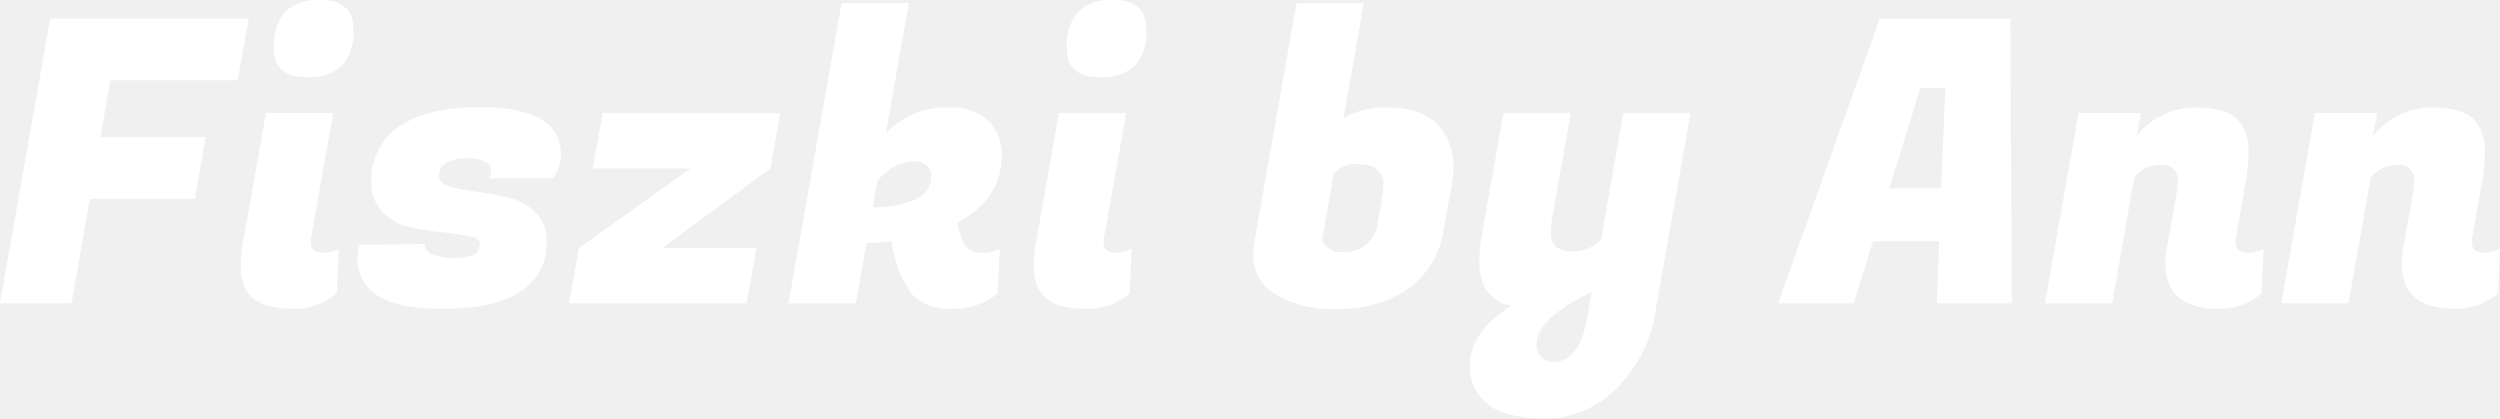
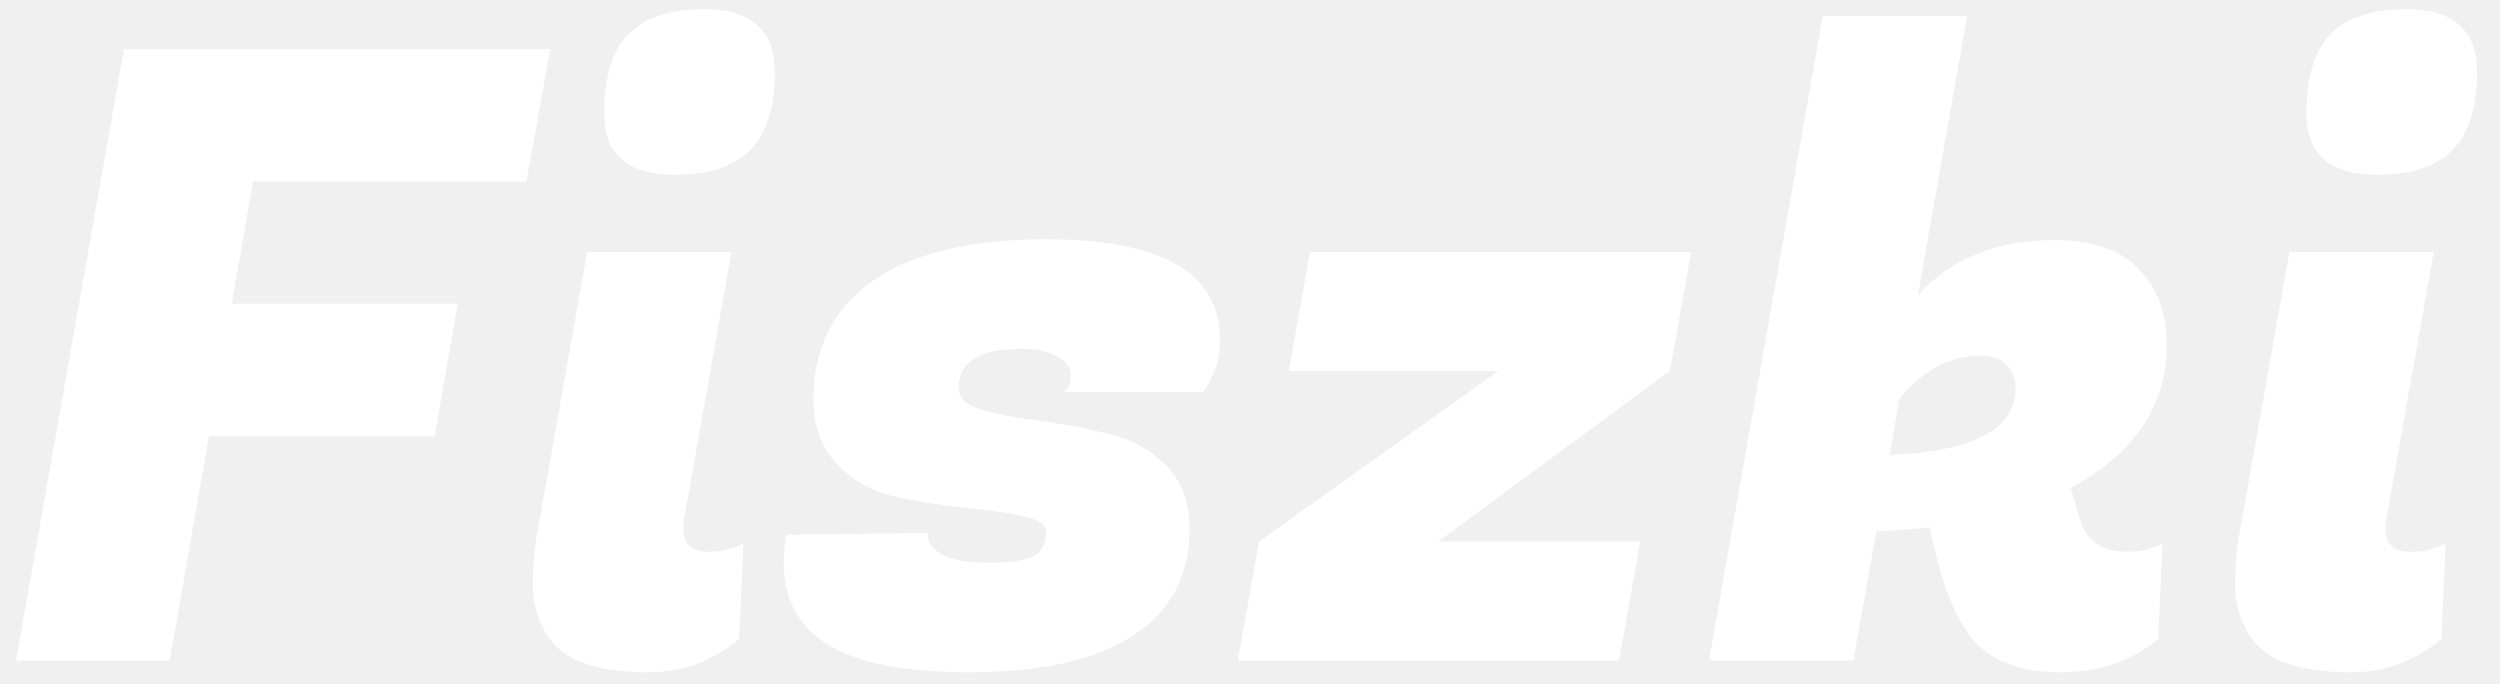
- <svg xmlns="http://www.w3.org/2000/svg" id="logo" width="249.021" height="41.679" viewBox="0 0 249.021 41.679">
-   <path id="logo-2" data-name="logo" d="M20.105,20.2H9.626L7.814,30.6H.684l5-28.364H25.463l-1.1,6.145H11.675l-.985,5.673H21.169Zm12.707,5.358a3.269,3.269,0,0,0,1.615-.394l-.2,4.452a6.419,6.419,0,0,1-4.215,1.536q-3.585,0-4.648-1.655a4.23,4.23,0,0,1-.709-2.324,13.575,13.575,0,0,1,.158-2.206l2.364-13.315h6.7L31.67,24.064a2.652,2.652,0,0,0-.039.433Q31.63,25.561,32.812,25.561ZM27.967,5.233a5.137,5.137,0,0,1,1.1-3.664A4.675,4.675,0,0,1,32.576.388q3.309,0,3.309,2.915a4.957,4.957,0,0,1-1.142,3.624A4.692,4.692,0,0,1,31.237,8.07Q27.967,8.07,27.967,5.233ZM56.546,15.752a4.048,4.048,0,0,1-.788,2.4H49.3a.922.922,0,0,0,.315-.788.961.961,0,0,0-.63-.867,3.269,3.269,0,0,0-1.615-.355q-2.955,0-2.955,1.812,0,.709,1.1,1.024a18.062,18.062,0,0,0,2.679.512,26.577,26.577,0,0,1,3.152.591,5.374,5.374,0,0,1,2.679,1.458,3.993,3.993,0,0,1,1.1,2.955,5.53,5.53,0,0,1-2.639,4.964q-2.6,1.694-7.6,1.694T37.873,29.54A4.2,4.2,0,0,1,36.3,26.073a7.476,7.476,0,0,1,.118-1.3l6.579-.079q-.079.552.63.985a4.759,4.759,0,0,0,2.167.394A5.513,5.513,0,0,0,47.84,25.8a1.162,1.162,0,0,0,.63-1.142q0-.552-1.1-.748a24.725,24.725,0,0,0-2.718-.394A27.762,27.762,0,0,1,41.458,23a5.242,5.242,0,0,1-2.679-1.5,4.129,4.129,0,0,1-1.1-2.994,6.328,6.328,0,0,1,2.758-5.515q2.8-1.93,8.036-1.93Q56.546,11.064,56.546,15.752ZM75.055,30.6H57.367l.985-5.515L69.461,17.17H59.73l.985-5.515H78.4l-.985,5.515L66.664,25.088h9.376Zm23.6-5.042a3.269,3.269,0,0,0,1.615-.394l-.2,4.452a6.859,6.859,0,0,1-4.53,1.536,5.141,5.141,0,0,1-3.979-1.418,10.582,10.582,0,0,1-1.97-4.767l-.118-.552q-.827.118-2.482.2L85.928,30.6h-6.7L84.51.7h6.7L88.922,13.664a8.089,8.089,0,0,1,6.3-2.561,5.18,5.18,0,0,1,3.939,1.339,4.738,4.738,0,0,1,1.3,3.506q0,4.255-4.452,6.658l.433,1.458A2.031,2.031,0,0,0,98.652,25.561Zm-6.815-9.1a4.828,4.828,0,0,0-3.782,2.009l-.433,2.6q5.83-.236,5.83-3.112a1.366,1.366,0,0,0-.433-1.064A1.518,1.518,0,0,0,91.837,16.461Zm19.955,9.1a3.269,3.269,0,0,0,1.615-.394l-.2,4.452A6.419,6.419,0,0,1,109,31.155q-3.585,0-4.648-1.655a4.23,4.23,0,0,1-.709-2.324,13.575,13.575,0,0,1,.158-2.206l2.364-13.315h6.7L110.65,24.064a2.652,2.652,0,0,0-.039.433Q110.611,25.561,111.792,25.561ZM106.947,5.233a5.137,5.137,0,0,1,1.1-3.664A4.675,4.675,0,0,1,111.556.388q3.309,0,3.309,2.915a4.957,4.957,0,0,1-1.142,3.624,4.692,4.692,0,0,1-3.506,1.142Q106.947,8.07,106.947,5.233Zm31.859,5.87q3.9,0,5.476,2.167a5.955,5.955,0,0,1,1.182,3.742,9.643,9.643,0,0,1-.2,1.891l-.788,4.412a8.753,8.753,0,0,1-3.506,5.83,11.853,11.853,0,0,1-7.091,2.009,10.838,10.838,0,0,1-6.539-1.694,4.388,4.388,0,0,1-1.812-3.742,7.476,7.476,0,0,1,.118-1.3L129.824.7h6.7l-2.009,11.464A7.821,7.821,0,0,1,138.806,11.1Zm-.355,8.391a7.384,7.384,0,0,0,.039-.867,1.961,1.961,0,0,0-.512-1.221q-.473-.67-2.127-.67a2.668,2.668,0,0,0-2.324.985L132.385,24.3a1.9,1.9,0,0,0,1.97,1.182,3.3,3.3,0,0,0,3.585-3.033Zm16.833,2.639a8.613,8.613,0,0,0-.118,1.418q0,1.891,2.127,1.891a3.771,3.771,0,0,0,2.876-1.221l2.206-12.567h6.7l-3.467,19.579a13.676,13.676,0,0,1-3.979,7.918,9.953,9.953,0,0,1-7.052,2.915q-3.979,0-5.752-1.458a4.751,4.751,0,0,1-1.733-3.821q0-3.348,4.136-5.948a3.624,3.624,0,0,1-2.836-2.245,6.024,6.024,0,0,1-.355-2.127,15.075,15.075,0,0,1,.2-2.4l2.206-12.409h6.7Zm.2,14.3q2.561,0,3.348-4.648l.394-2.285q-5.476,2.561-5.476,5.161a1.793,1.793,0,0,0,.433,1.261A1.682,1.682,0,0,0,155.481,36.433ZM193.6,30.6l.236-6.185h-6.579l-1.93,6.185H177.8L187.925,2.24h13l.158,28.364Zm-1.615-21.47L188.87,19.14h5.161l.433-10.006Zm25.63,9.376a1.48,1.48,0,0,0-1.655-1.694,3.4,3.4,0,0,0-2.679,1.221L211.073,30.6h-6.7l3.348-18.948h6.224l-.433,2.324a7.236,7.236,0,0,1,5.87-2.876q3.545,0,4.609,1.733a4.761,4.761,0,0,1,.67,2.521,16.6,16.6,0,0,1-.2,2.639L223.4,24.064a2.652,2.652,0,0,0-.039.433q0,1.064,1.182,1.064a3.269,3.269,0,0,0,1.615-.394l-.2,4.452a6.419,6.419,0,0,1-4.215,1.536q-5.358,0-5.358-4.491a9.918,9.918,0,0,1,.158-1.694l.945-5.239A7.588,7.588,0,0,0,217.612,18.509Zm23.544,0a1.48,1.48,0,0,0-1.655-1.694,3.4,3.4,0,0,0-2.679,1.221L234.617,30.6h-6.7l3.348-18.948h6.224l-.433,2.324a7.236,7.236,0,0,1,5.87-2.876q3.545,0,4.609,1.733a4.761,4.761,0,0,1,.67,2.521,16.6,16.6,0,0,1-.2,2.639l-1.064,6.067a2.651,2.651,0,0,0-.039.433q0,1.064,1.182,1.064a3.269,3.269,0,0,0,1.615-.394l-.2,4.452a6.419,6.419,0,0,1-4.215,1.536q-5.358,0-5.358-4.491a9.918,9.918,0,0,1,.158-1.694l.945-5.239A7.586,7.586,0,0,0,241.157,18.509Z" transform="translate(-0.684 -0.388)" fill="#fff" />
+ <svg xmlns="http://www.w3.org/2000/svg" width="106" height="29" viewBox="0 0 106 29" fill="none">
+   <path d="M18.432 18.496H8.856L7.2 28H0.684L5.256 2.08H23.328L22.32 7.696H10.728L9.828 12.88H19.404L18.432 18.496ZM30.044 23.392C30.596 23.392 31.088 23.272 31.52 23.032L31.34 27.1C30.212 28.036 28.928 28.504 27.488 28.504C25.304 28.504 23.888 28 23.24 26.992C22.808 26.32 22.592 25.612 22.592 24.868C22.592 24.1 22.64 23.428 22.736 22.852L24.896 10.684H31.016L29 22.024C28.976 22.168 28.964 22.3 28.964 22.42C28.964 23.068 29.324 23.392 30.044 23.392ZM25.616 4.816C25.616 3.28 25.952 2.164 26.624 1.468C27.32 0.748 28.388 0.388 29.828 0.388C31.844 0.388 32.852 1.276 32.852 3.052C32.852 4.564 32.504 5.668 31.808 6.364C31.136 7.06 30.068 7.408 28.604 7.408C26.612 7.408 25.616 6.544 25.616 4.816ZM51.733 14.428C51.733 15.22 51.493 15.952 51.013 16.624H45.109C45.301 16.48 45.397 16.24 45.397 15.904C45.397 15.568 45.205 15.304 44.821 15.112C44.437 14.896 43.945 14.788 43.345 14.788C41.545 14.788 40.645 15.34 40.645 16.444C40.645 16.876 40.981 17.188 41.653 17.38C42.325 17.572 43.141 17.728 44.101 17.848C45.061 17.968 46.021 18.148 46.981 18.388C47.941 18.604 48.757 19.048 49.429 19.72C50.101 20.392 50.437 21.292 50.437 22.42C50.437 24.412 49.633 25.924 48.025 26.956C46.441 27.988 44.125 28.504 41.077 28.504C38.029 28.504 35.893 28.012 34.669 27.028C33.709 26.26 33.229 25.204 33.229 23.86C33.229 23.476 33.265 23.08 33.337 22.672L39.349 22.6C39.301 22.936 39.493 23.236 39.925 23.5C40.381 23.74 41.041 23.86 41.905 23.86C42.769 23.86 43.393 23.776 43.777 23.608C44.161 23.416 44.353 23.068 44.353 22.564C44.353 22.228 44.017 22 43.345 21.88C42.673 21.736 41.845 21.616 40.861 21.52C39.901 21.424 38.929 21.268 37.945 21.052C36.985 20.836 36.169 20.38 35.497 19.684C34.825 18.988 34.489 18.076 34.489 16.948C34.489 14.764 35.329 13.084 37.009 11.908C38.713 10.732 41.161 10.144 44.353 10.144C49.273 10.144 51.733 11.572 51.733 14.428ZM68.647 28H52.483L53.383 22.96L63.535 15.724H54.643L55.543 10.684H71.707L70.807 15.724L60.979 22.96H69.547L68.647 28ZM90.212 23.392C90.764 23.392 91.256 23.272 91.688 23.032L91.508 27.1C90.38 28.036 89 28.504 87.368 28.504C85.736 28.504 84.524 28.072 83.732 27.208C82.964 26.344 82.364 24.892 81.932 22.852L81.824 22.348C81.32 22.42 80.564 22.48 79.556 22.528L78.584 28H72.464L77.288 0.676H83.408L81.32 12.52C82.736 10.96 84.656 10.18 87.08 10.18C88.712 10.18 89.912 10.588 90.68 11.404C91.472 12.196 91.868 13.264 91.868 14.608C91.868 17.2 90.512 19.228 87.8 20.692L88.196 22.024C88.46 22.936 89.132 23.392 90.212 23.392ZM83.984 15.076C82.688 15.076 81.536 15.688 80.528 16.912L80.132 19.288C83.684 19.144 85.46 18.196 85.46 16.444C85.46 16.036 85.328 15.712 85.064 15.472C84.824 15.208 84.464 15.076 83.984 15.076ZM102.22 23.392C102.772 23.392 103.264 23.272 103.696 23.032L103.516 27.1C102.388 28.036 101.104 28.504 99.664 28.504C97.48 28.504 96.064 28 95.416 26.992C94.984 26.32 94.768 25.612 94.768 24.868C94.768 24.1 94.816 23.428 94.912 22.852L97.072 10.684H103.192L101.176 22.024C101.152 22.168 101.14 22.3 101.14 22.42C101.14 23.068 101.5 23.392 102.22 23.392ZM97.792 4.816C97.792 3.28 98.128 2.164 98.8 1.468C99.496 0.748 100.564 0.388 102.004 0.388C104.02 0.388 105.028 1.276 105.028 3.052C105.028 4.564 104.68 5.668 103.984 6.364C103.312 7.06 102.244 7.408 100.78 7.408C98.788 7.408 97.792 6.544 97.792 4.816Z" fill="white" />
</svg>
